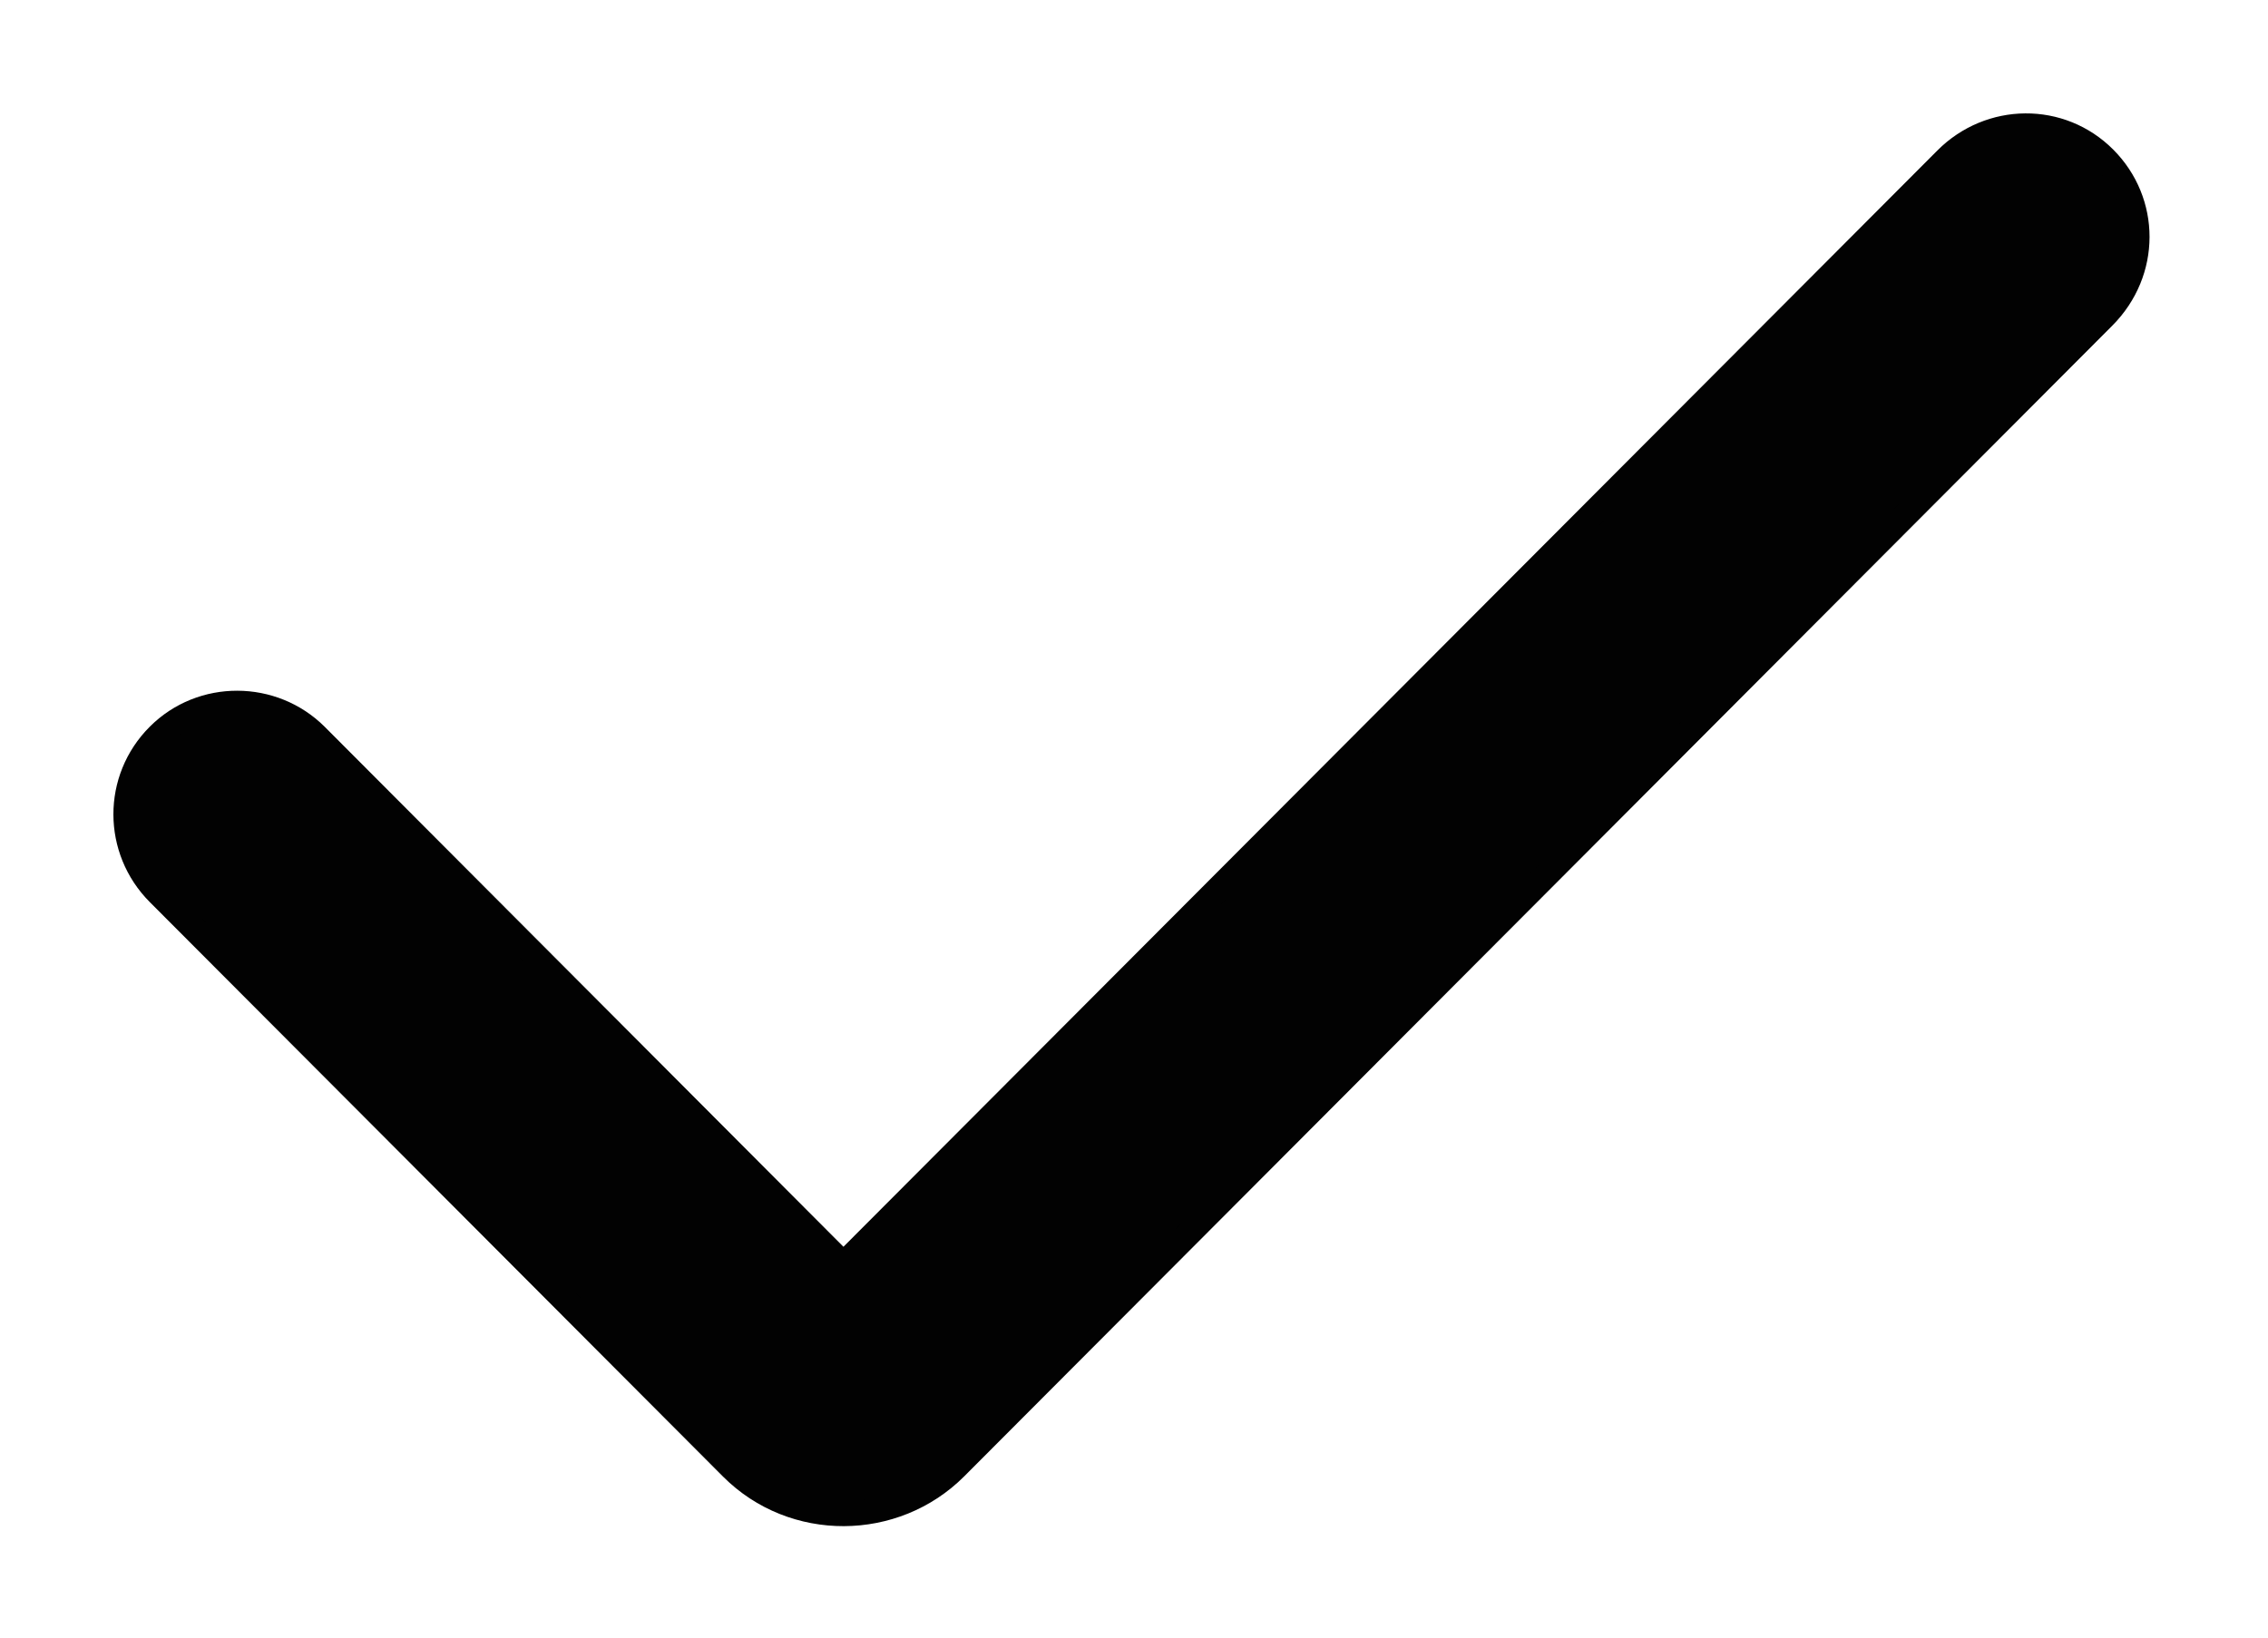
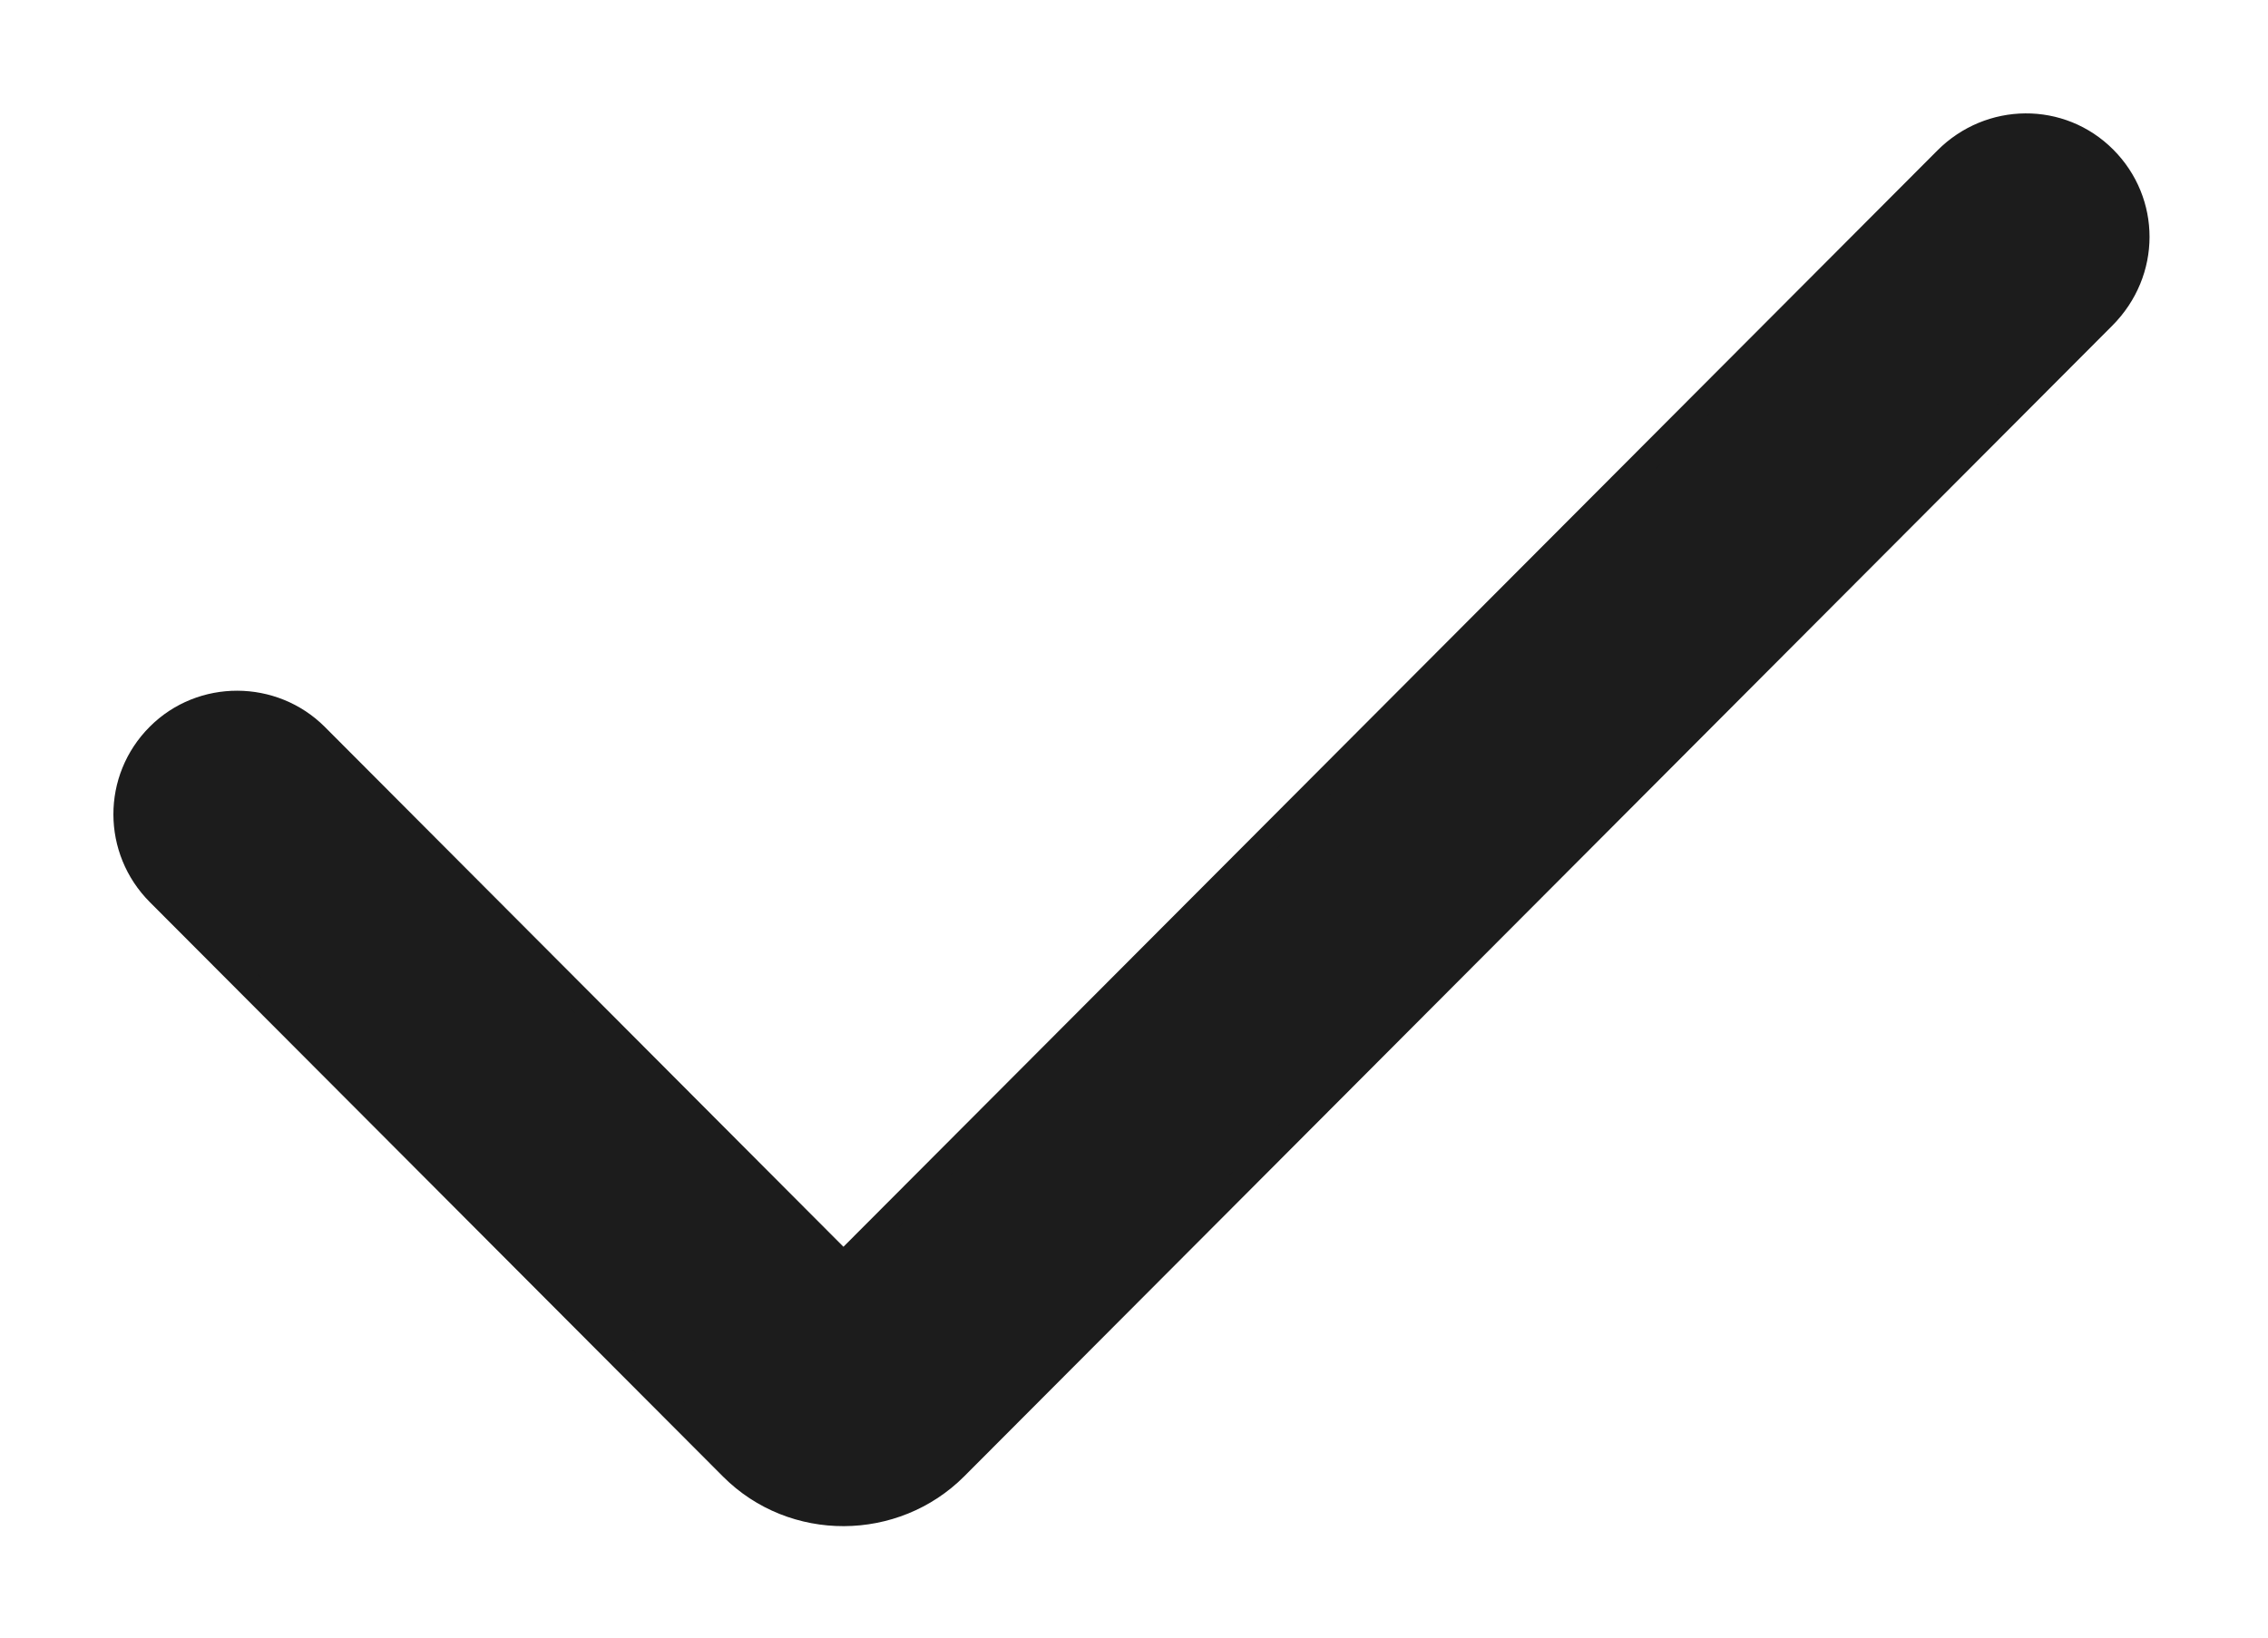
<svg xmlns="http://www.w3.org/2000/svg" width="18" height="13" viewBox="0 0 18 13" fill="none">
-   <path fill-rule="evenodd" clip-rule="evenodd" d="M2.507 5.841C2.166 5.5 1.603 5.495 1.259 5.84C0.912 6.187 0.915 6.745 1.26 7.091L5.809 11.651C6.298 12.141 7.099 12.133 7.582 11.649L16.693 2.515C17.05 2.157 17.045 1.603 16.701 1.258C16.354 0.91 15.795 0.916 15.447 1.265L6.694 10.039L2.507 5.841Z" fill="#020202" stroke="#020202" stroke-width="0.2" />
+   <path fill-rule="evenodd" clip-rule="evenodd" d="M2.507 5.841C2.166 5.5 1.603 5.495 1.259 5.84C0.912 6.187 0.915 6.745 1.26 7.091L5.809 11.651C6.298 12.141 7.099 12.133 7.582 11.649L16.693 2.515C17.05 2.157 17.045 1.603 16.701 1.258C16.354 0.91 15.795 0.916 15.447 1.265L6.694 10.039L2.507 5.841Z" fill="#1c1c1c" stroke="#1c1c1c" stroke-width="0.2" />
</svg>
